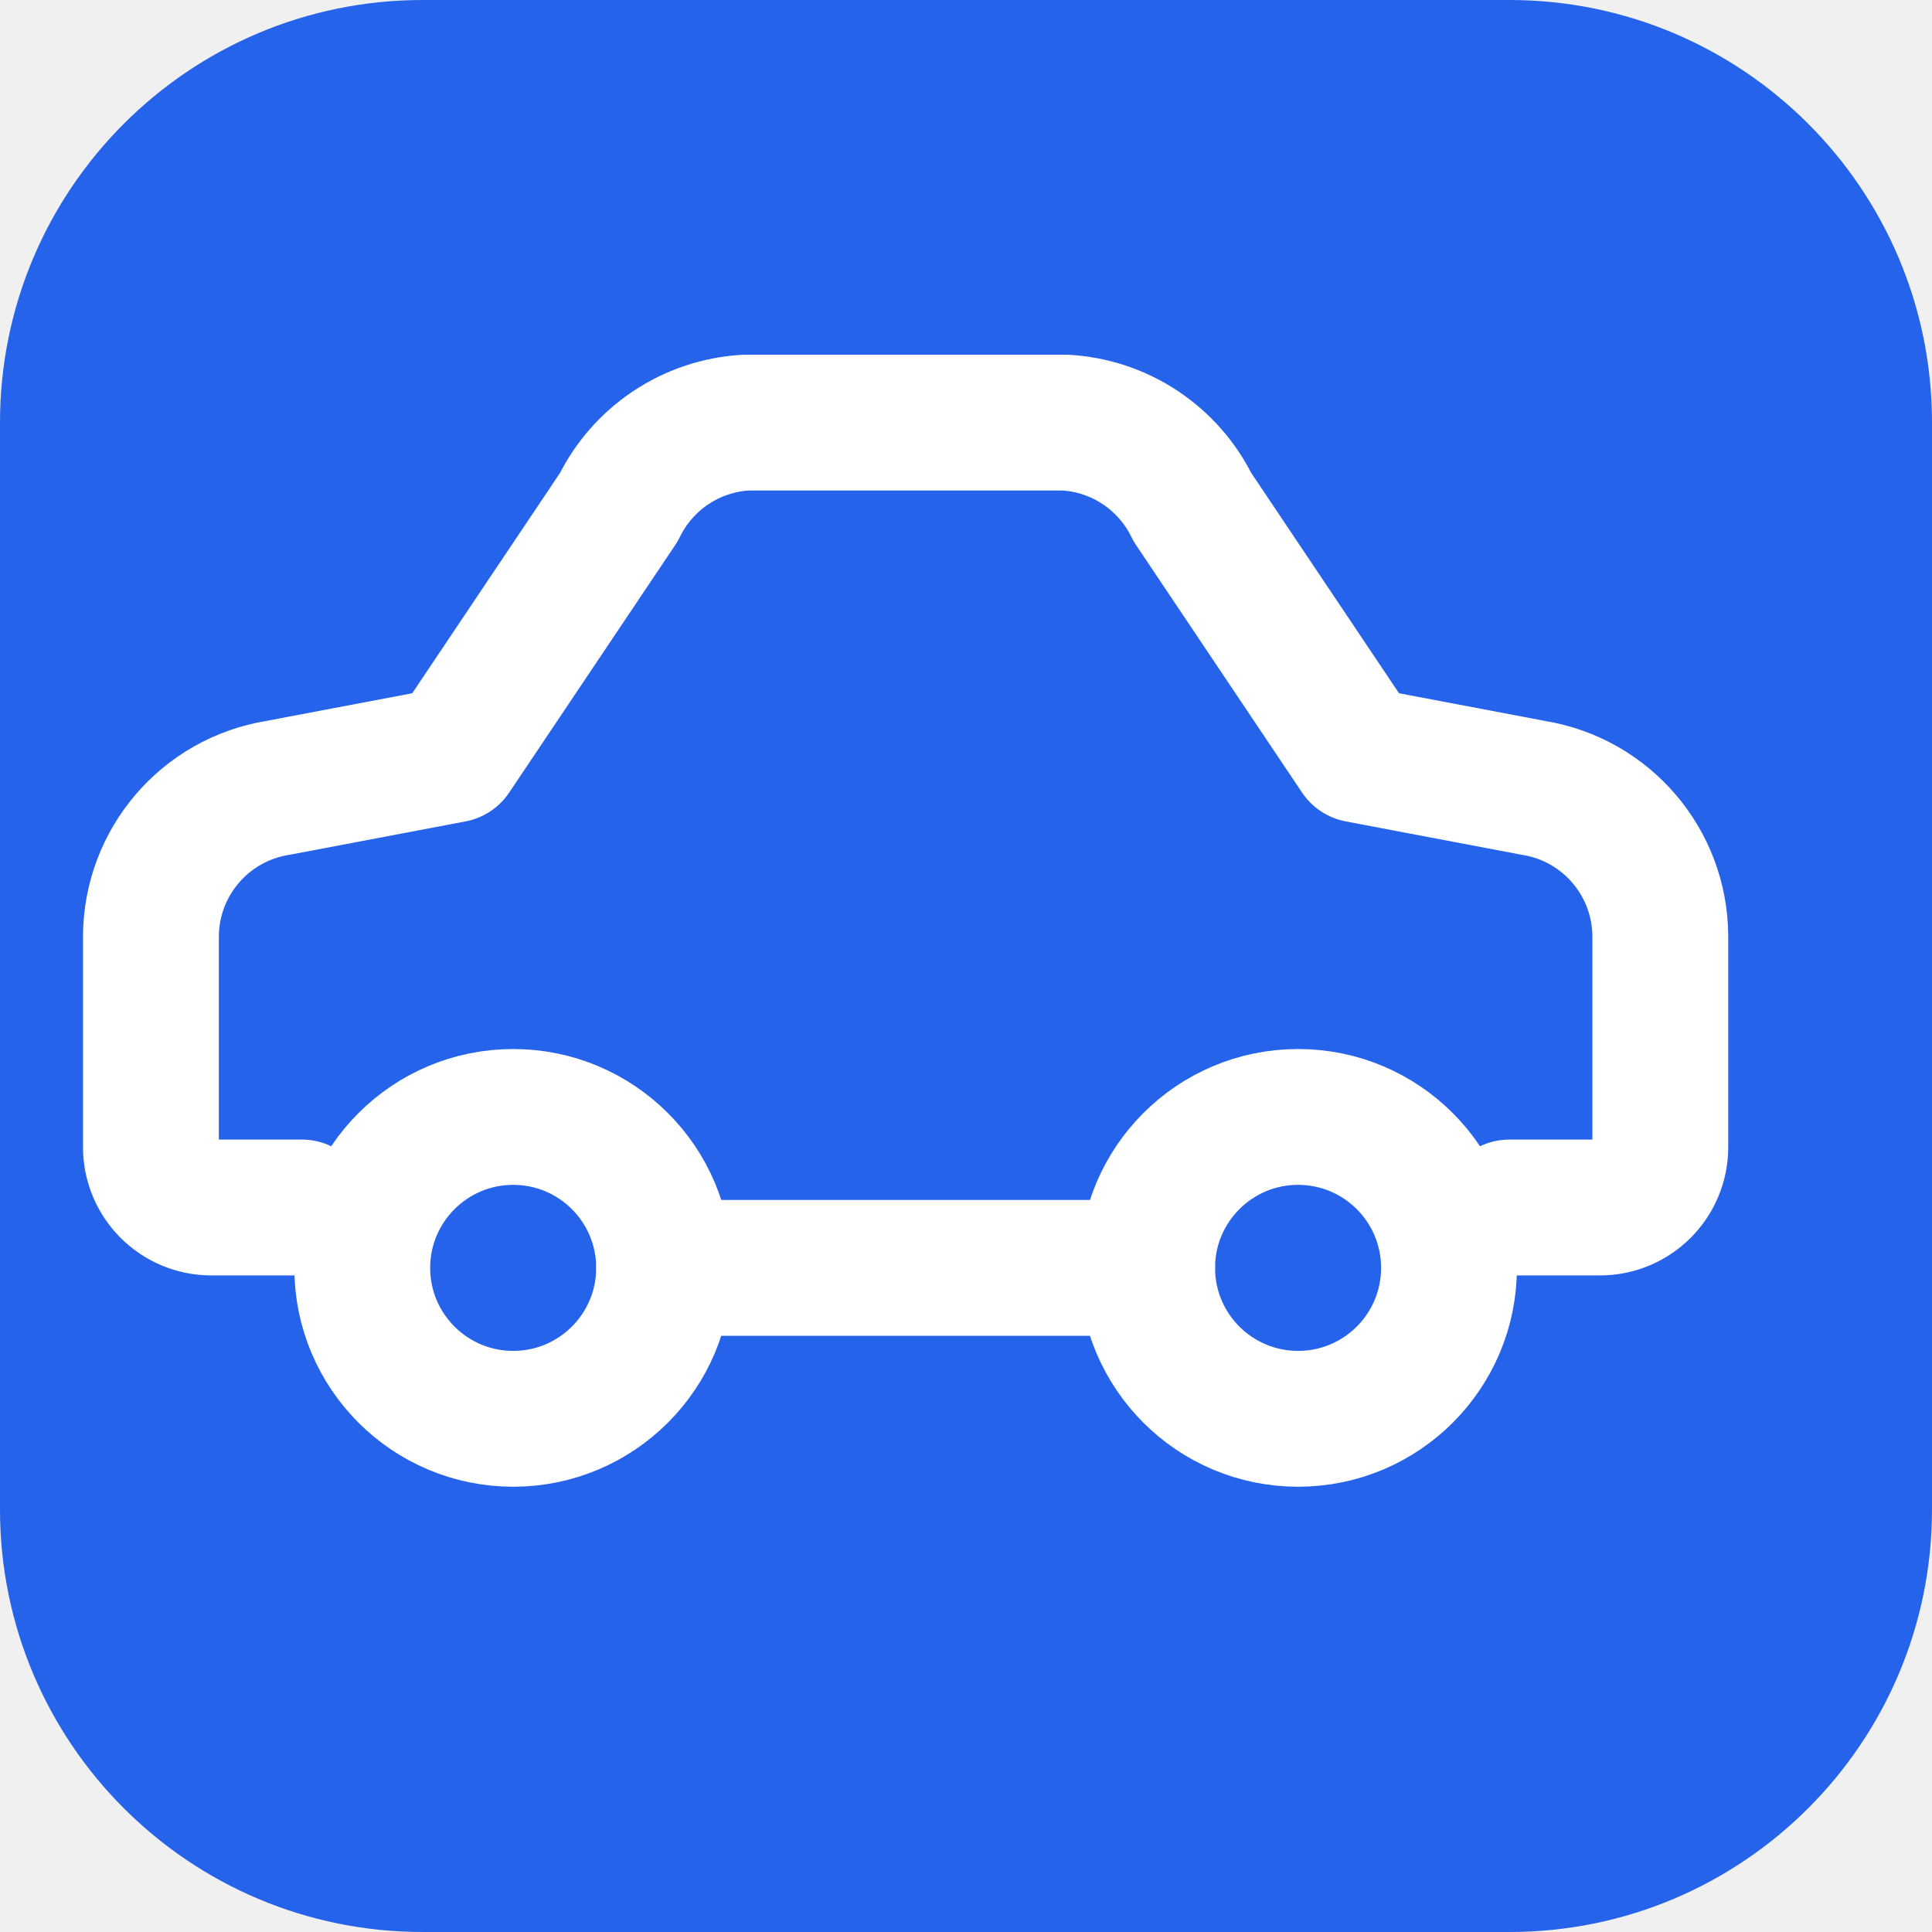
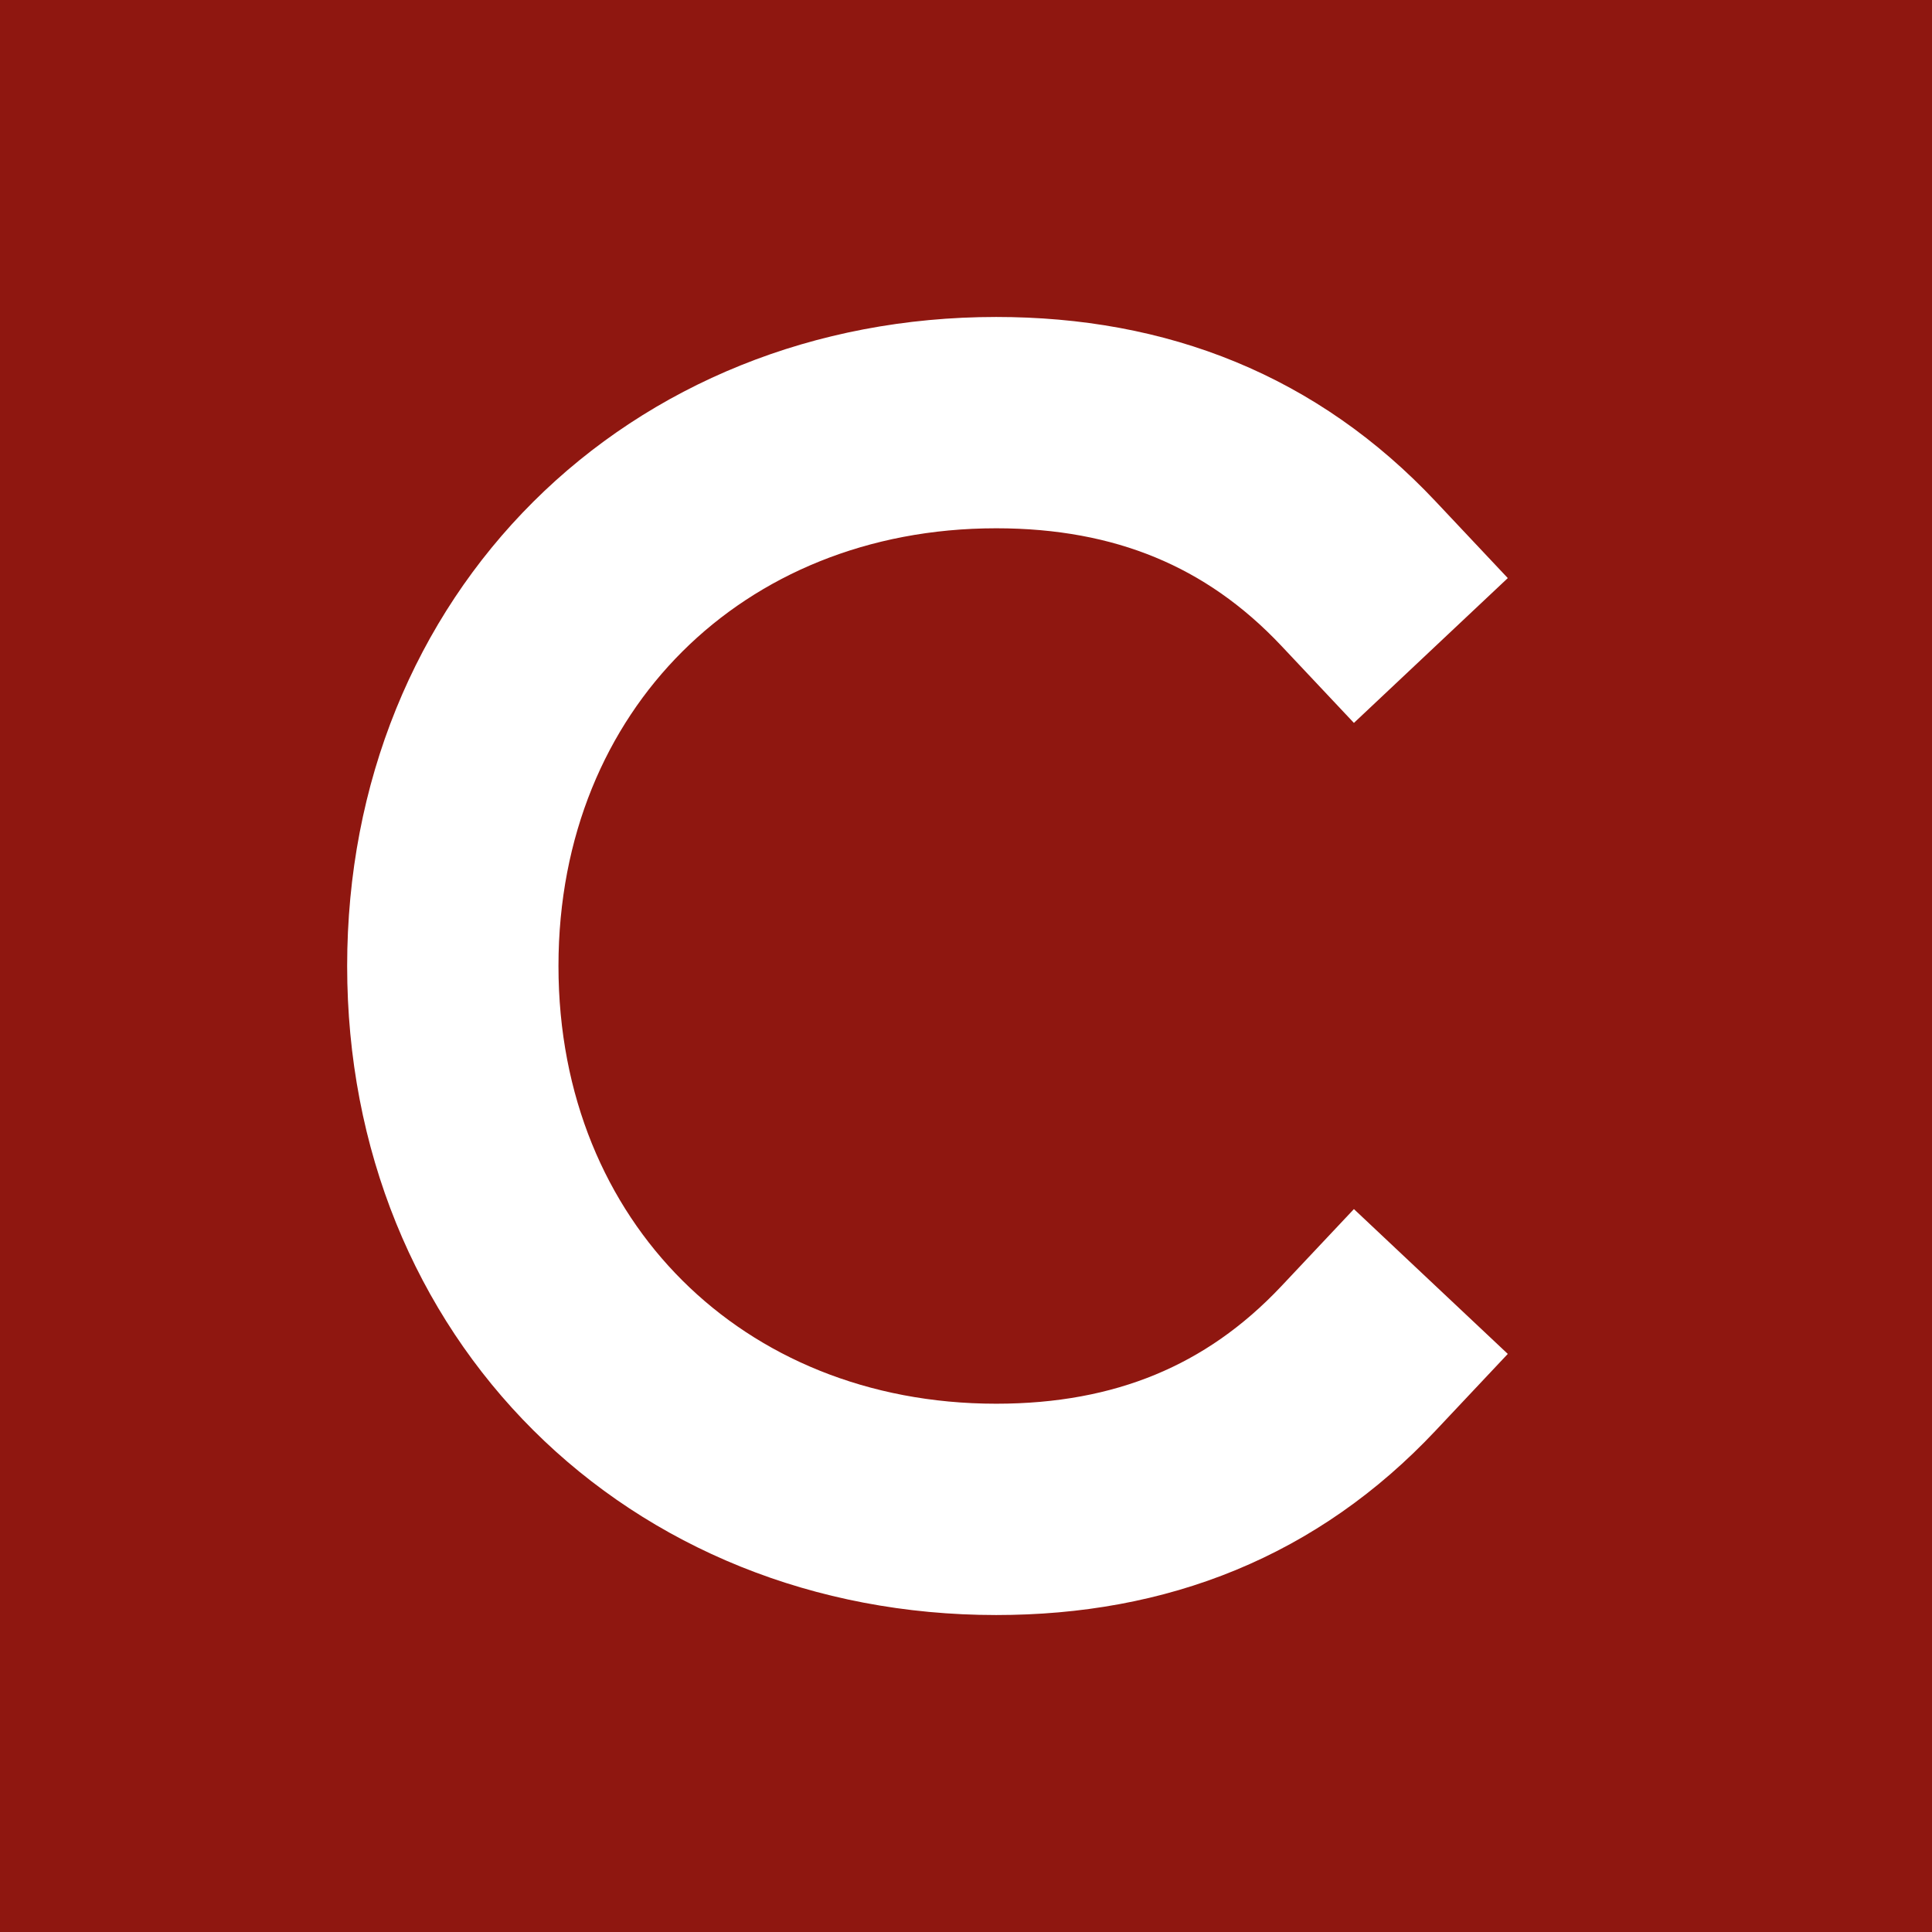
<svg xmlns="http://www.w3.org/2000/svg" viewBox="0 0 64 64">
-   <rect width="64" height="64" rx="14" fill="#2563eb" />
-   <g fill="none" stroke="#ffffff" stroke-width="4.5" stroke-linecap="round" stroke-linejoin="round">
-     <path d="M50 40h3a2 2 0 0 0 2-2v-7a5 5 0 0 0-4.2-4.9L45 25l-5.5-8.2A5 5 0 0 0 35.3 14H24.7a5 5 0 0 0-4.2 2.8L15 25l-5.8 1.1A5 5 0 0 0 5 31v7a2 2 0 0 0 2 2h3" />
-     <circle cx="17" cy="42" r="5" />
-     <circle cx="43" cy="42" r="5" />
-     <path d="M22 42h16" />
-   </g>
+   <rect width="64" height="64" fill="#8f1710" />
+   <path d="M45 19c-3.2-3.4-7.2-5-12-5-10.3 0-18 7.6-18 18s7.7 18 18 18c4.8 0 8.8-1.6 12-5" fill="none" stroke="#ffffff" stroke-width="7" stroke-linecap="square" />
</svg>
